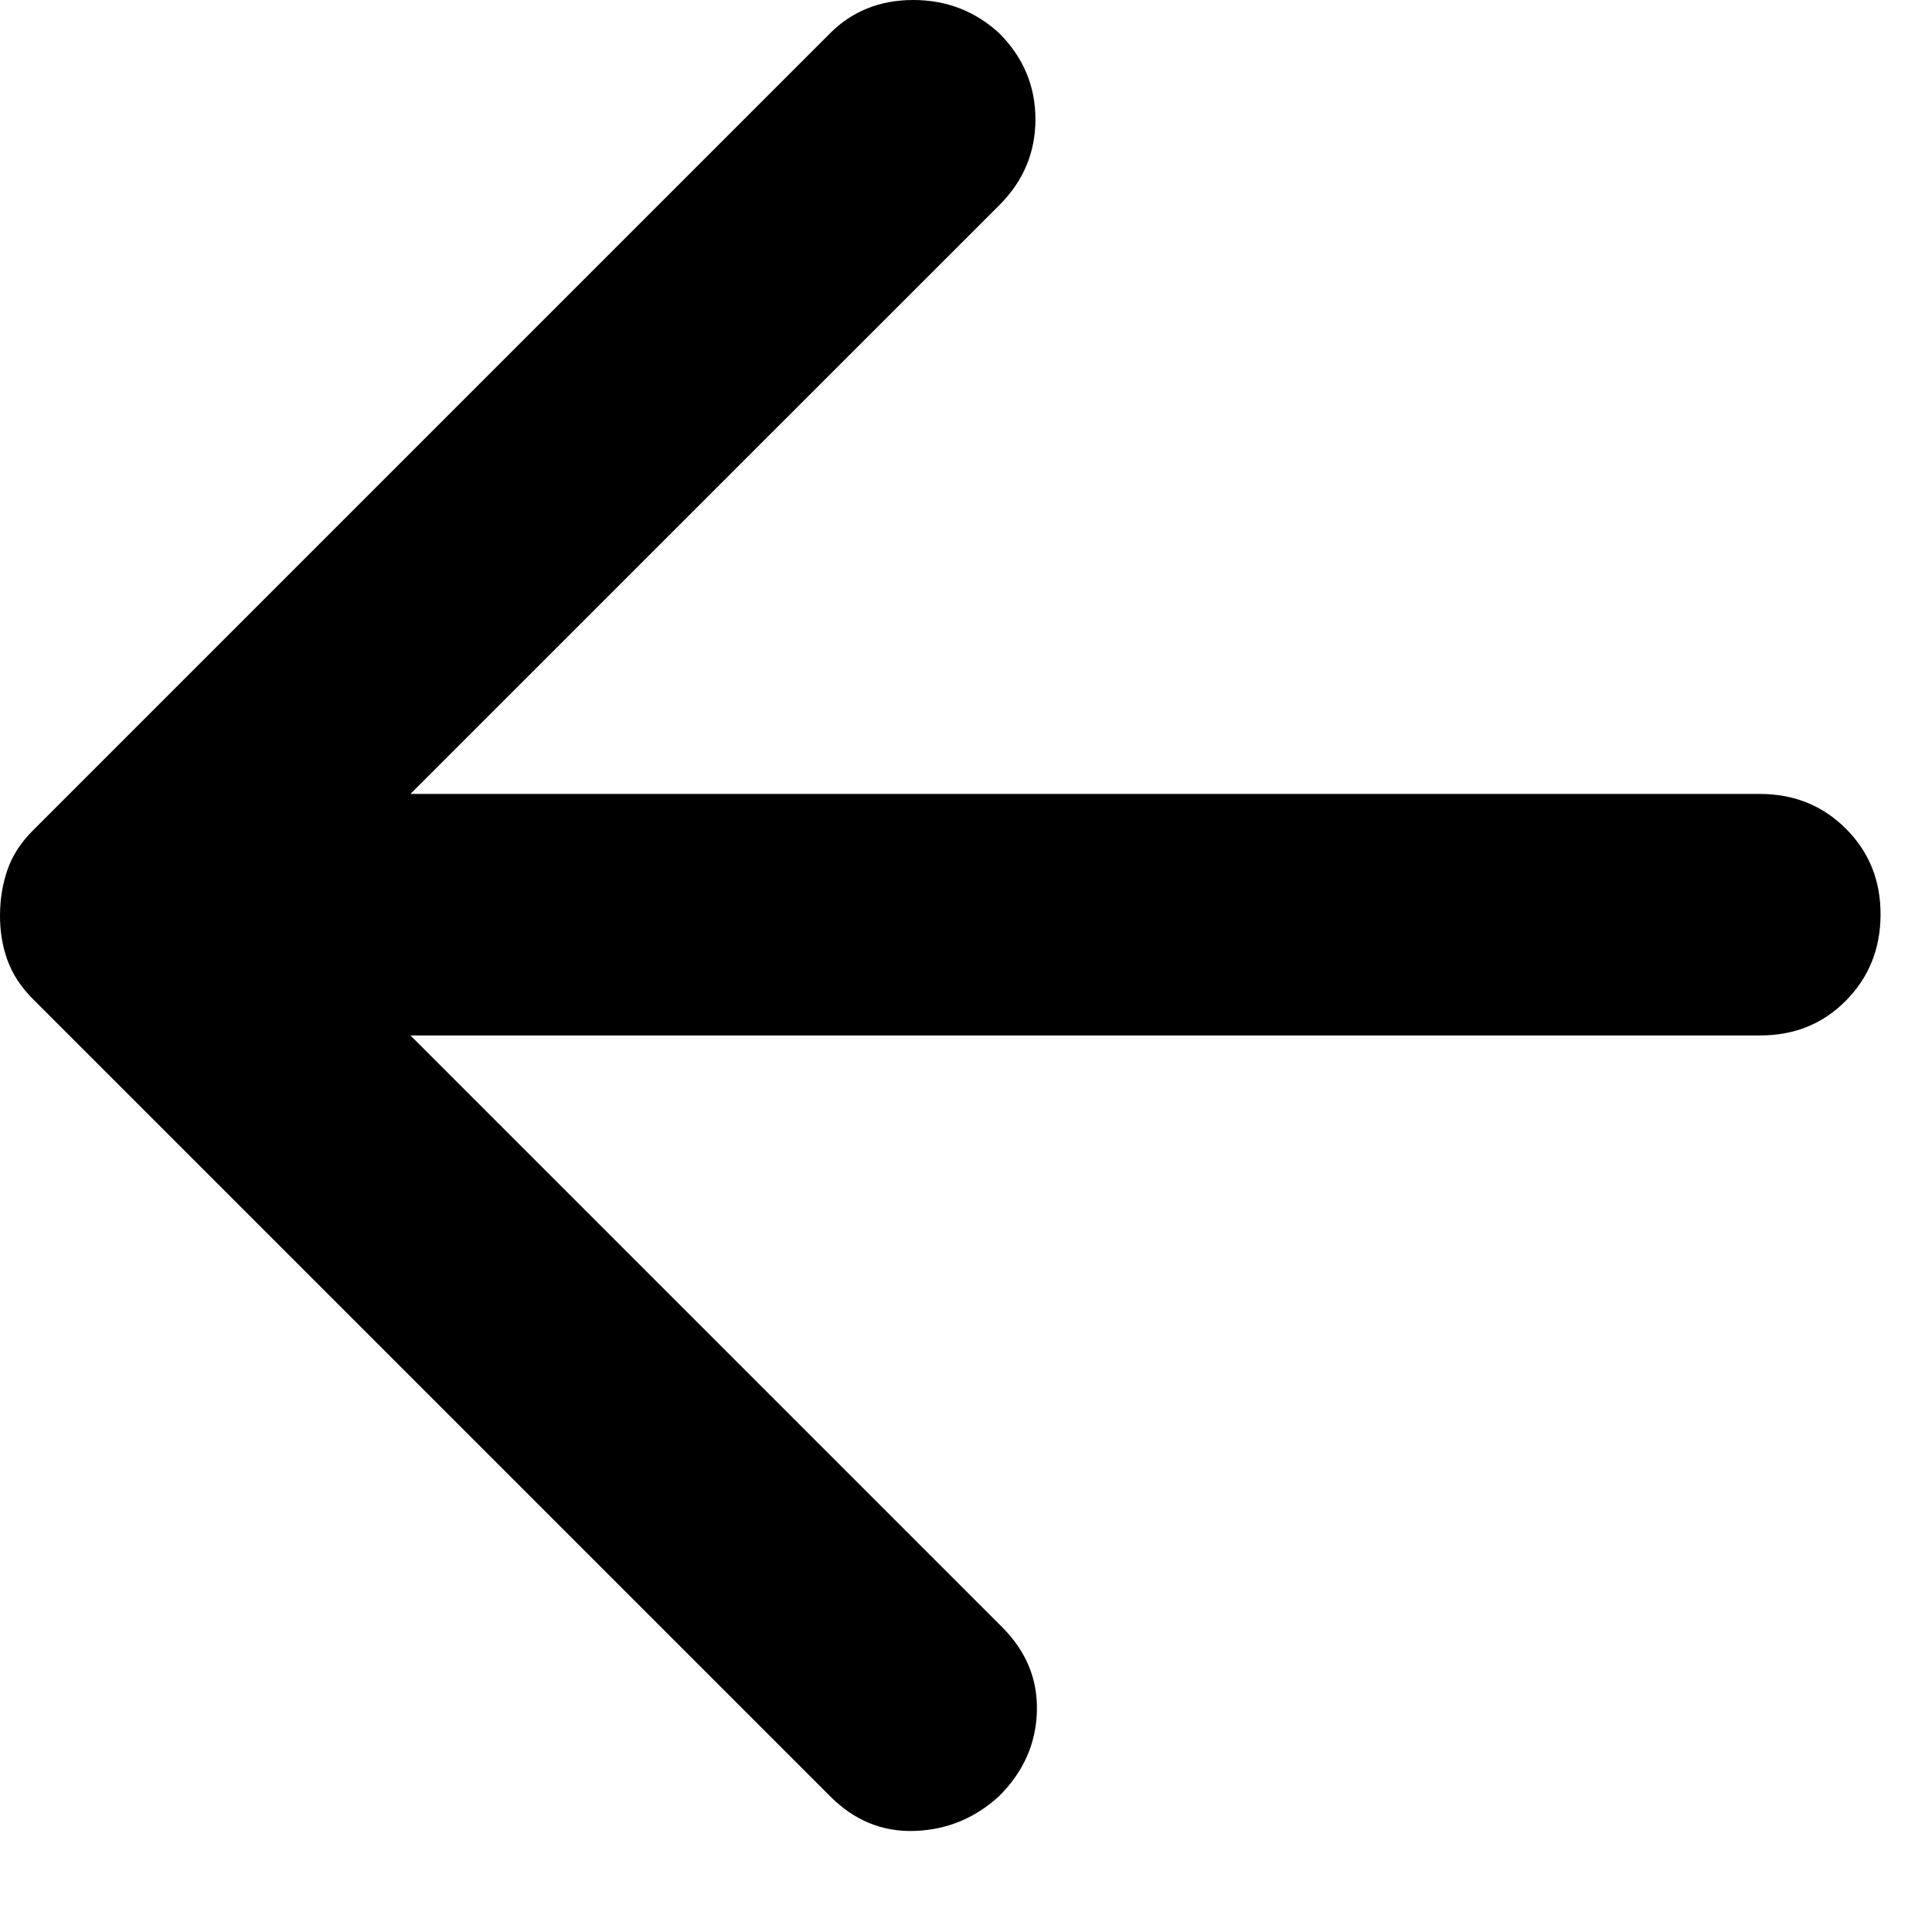
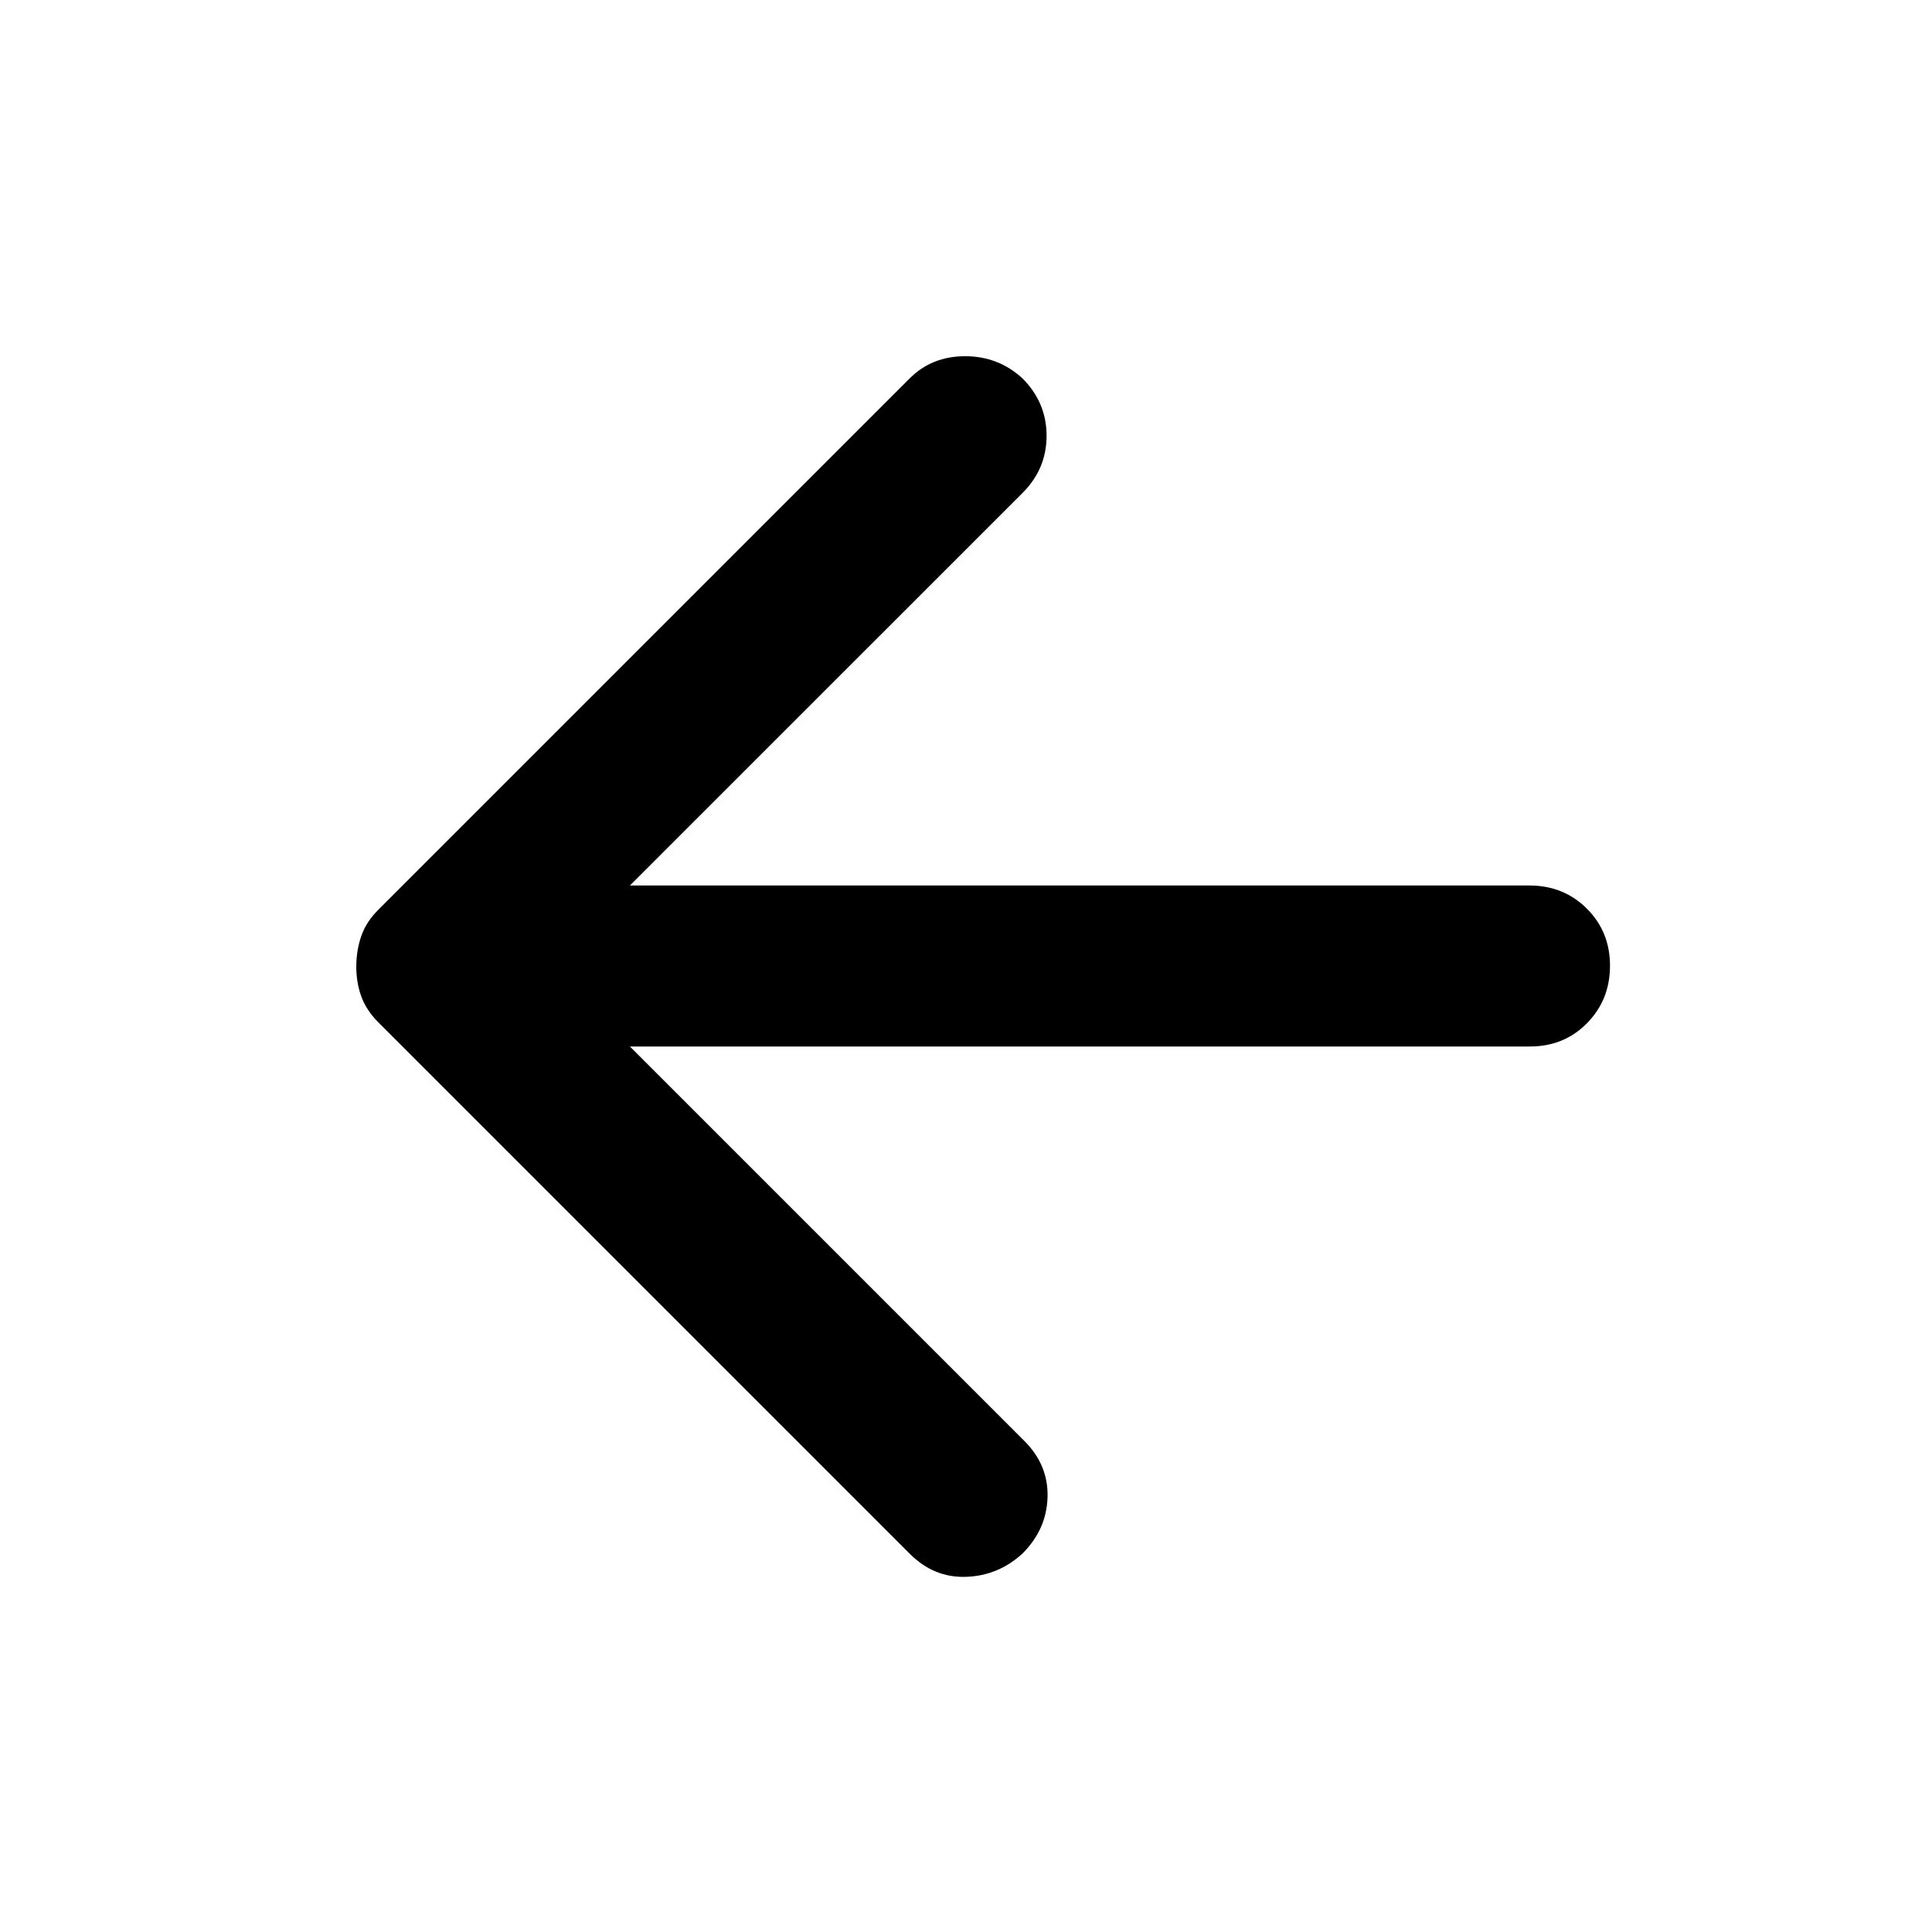
- <svg xmlns="http://www.w3.org/2000/svg" width="16" height="16" viewBox="0 0 16 16" fill="none">
-   <path d="M3.399 8.575L8.299 13.475C8.499 13.675 8.595 13.908 8.587 14.175C8.579 14.442 8.475 14.675 8.274 14.875C8.074 15.058 7.841 15.154 7.574 15.163C7.307 15.172 7.074 15.076 6.874 14.875L0.274 8.275C0.174 8.175 0.103 8.067 0.061 7.95C0.019 7.833 -0.001 7.708 6.15388e-05 7.575C0.001 7.442 0.022 7.317 0.063 7.2C0.104 7.083 0.174 6.975 0.275 6.875L6.875 0.275C7.058 0.092 7.288 0 7.563 0C7.838 0 8.076 0.092 8.275 0.275C8.475 0.475 8.575 0.713 8.575 0.988C8.575 1.263 8.475 1.501 8.275 1.7L3.399 6.575H14.574C14.857 6.575 15.095 6.671 15.287 6.863C15.479 7.055 15.575 7.292 15.574 7.575C15.573 7.858 15.477 8.095 15.286 8.288C15.095 8.481 14.857 8.576 14.574 8.575H3.399Z" fill="black" />
+ <svg xmlns="http://www.w3.org/2000/svg" width="24" height="24" viewBox="0 0 24 24" fill="none">
+   <path d="M7.825 13L12.725 17.9C12.925 18.1 13.021 18.333 13.013 18.6C13.005 18.867 12.901 19.1 12.7 19.3C12.5 19.483 12.267 19.579 12 19.588C11.733 19.597 11.5 19.501 11.3 19.3L4.7 12.7C4.6 12.6 4.529 12.492 4.487 12.375C4.445 12.258 4.425 12.133 4.426 12C4.427 11.867 4.448 11.742 4.489 11.625C4.53 11.508 4.6 11.4 4.701 11.3L11.301 4.7C11.484 4.517 11.714 4.425 11.989 4.425C12.264 4.425 12.502 4.517 12.701 4.7C12.901 4.9 13.001 5.138 13.001 5.413C13.001 5.688 12.901 5.926 12.701 6.125L7.825 11H19C19.283 11 19.521 11.096 19.713 11.288C19.905 11.48 20.001 11.717 20 12C19.999 12.283 19.903 12.52 19.712 12.713C19.521 12.906 19.283 13.001 19 13H7.825Z" fill="black" />
</svg>
